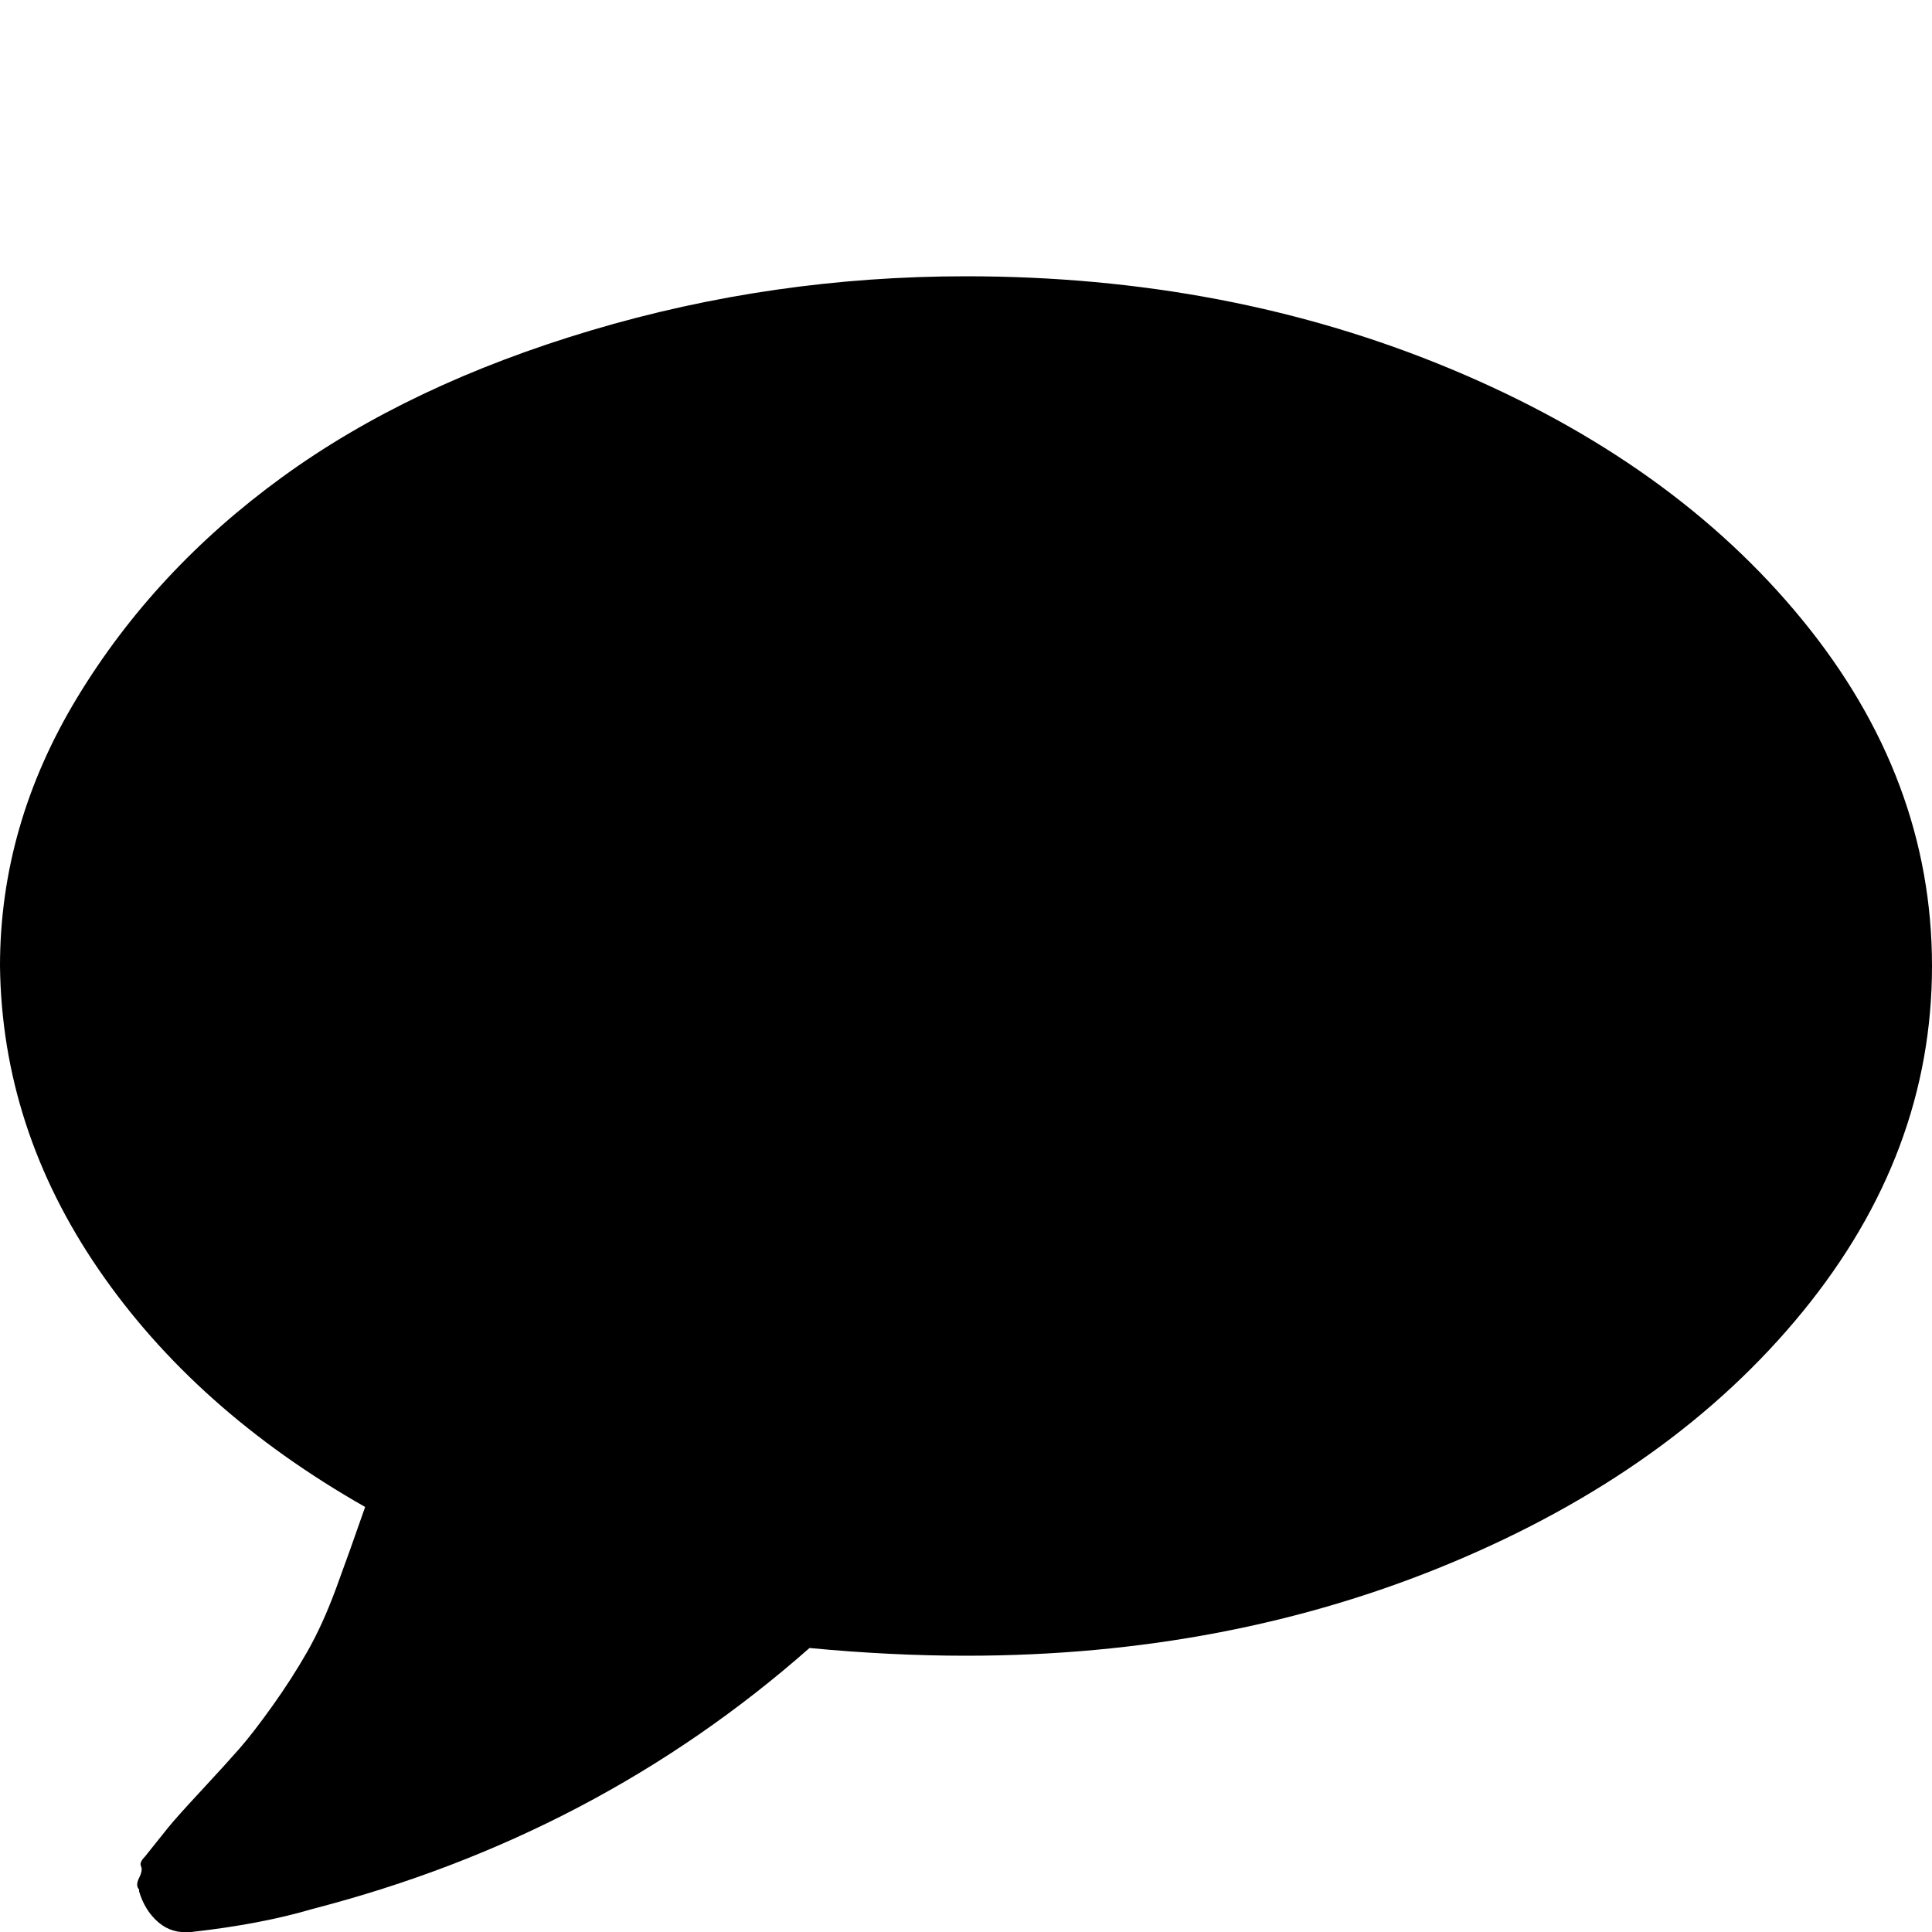
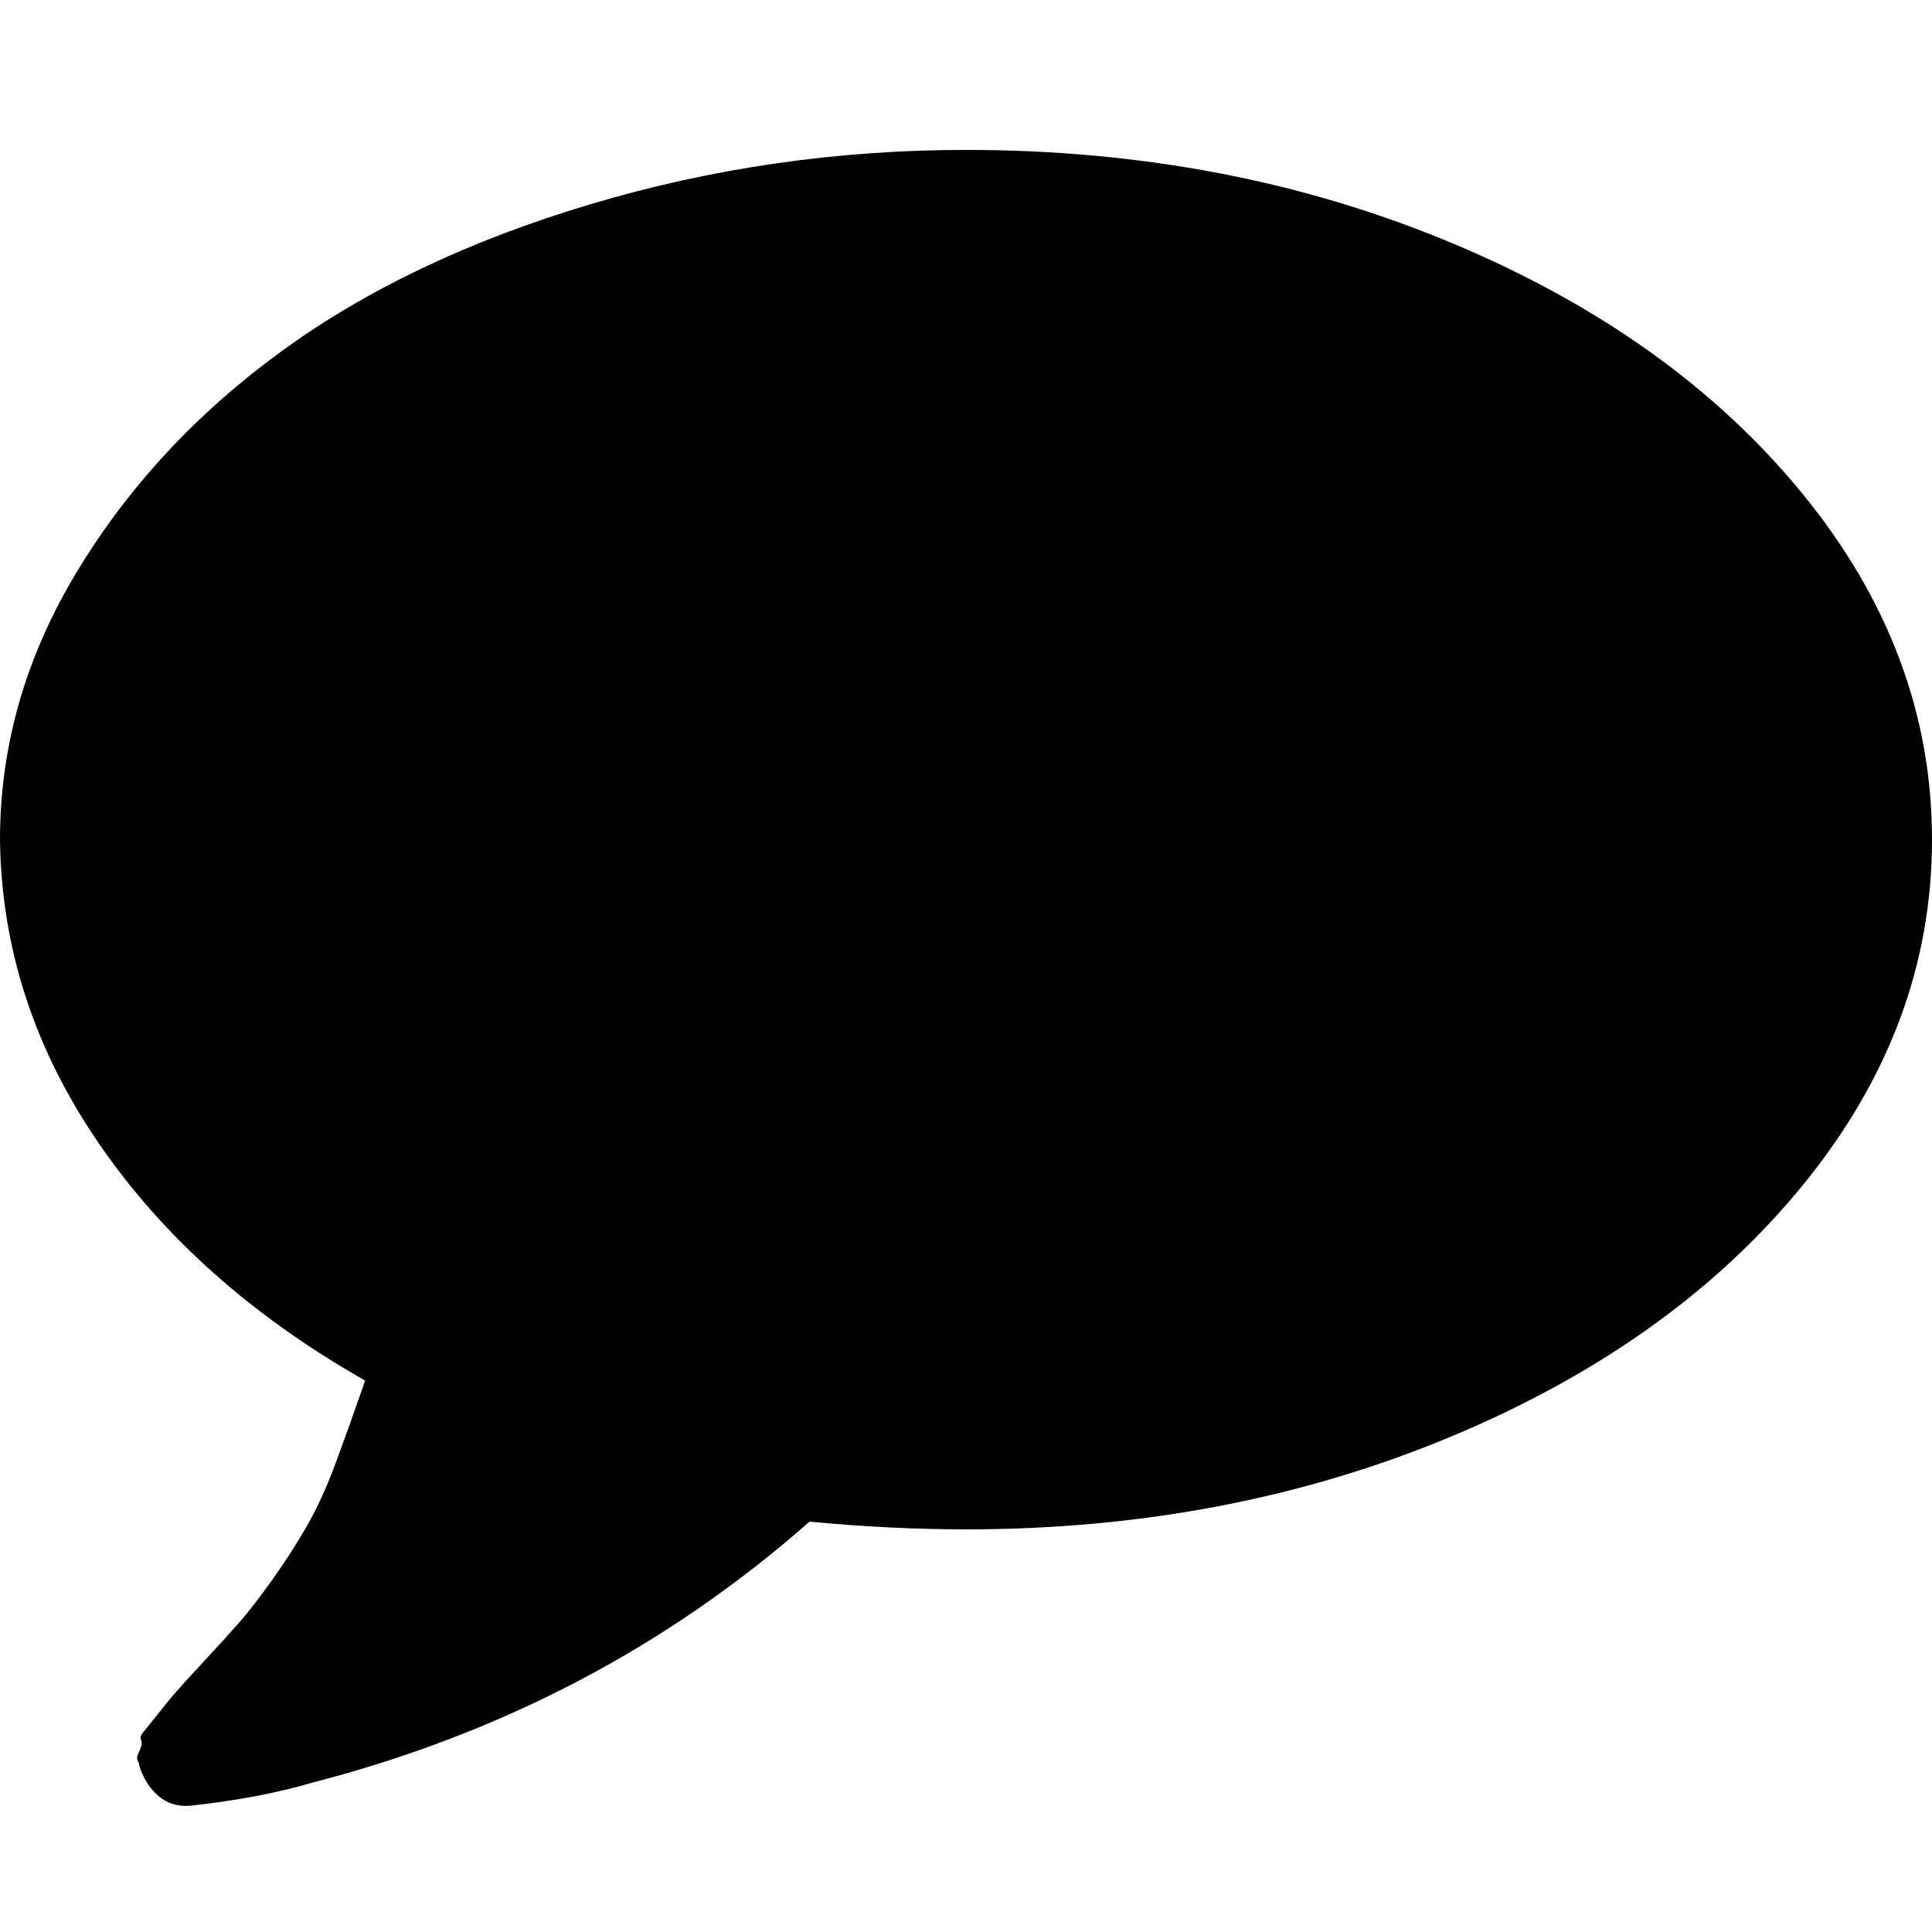
<svg xmlns="http://www.w3.org/2000/svg" width="20" height="20" viewBox="0 0 32 32" role="image" aria-labelledby="commentIconTitle commentIconDesc">
-   <path d="M32 16q0 3.104-2.144 5.728t-5.824 4.16-8.032 1.536q-1.248 0-2.592-0.128-3.52 3.104-8.224 4.32-0.864 0.256-2.016 0.384-0.32 0.032-0.544-0.16t-0.32-0.512v-0.032q-0.064-0.064 0-0.192t0.032-0.192 0.064-0.16l0.128-0.16t0.128-0.16 0.128-0.16q0.128-0.16 0.544-0.608t0.64-0.704 0.544-0.704 0.576-0.896 0.48-1.056 0.48-1.344q-2.816-1.6-4.416-3.936t-1.632-5.024q0-2.336 1.28-4.448t3.392-3.648 5.12-2.432 6.208-0.896q4.352 0 8.032 1.536t5.824 4.16 2.144 5.728z" />
+   <path d="M32,13.907 q0,3.104 -2.144,5.728 t-5.824,4.16 t-8.032,1.536 q-1.248,0 -2.592,-0.128 q-3.52,3.104 -8.224,4.32 q-0.864,0.256 -2.016,0.384 q-0.32,0.032 -0.544,-0.16 t-0.32,-0.512 v-0.032 q-0.064,-0.064 0,-0.192 t0.032,-0.192 t0.064,-0.16 l0.128,-0.16 t0.128,-0.16 t0.128,-0.16 q0.128,-0.16 0.544,-0.608 t0.64,-0.704 t0.544,-0.704 t0.576,-0.896 t0.48,-1.056 t0.48,-1.344 q-2.816,-1.6 -4.416,-3.936 t-1.632,-5.024 q0,-2.336 1.28,-4.448 t3.392,-3.648 t5.12,-2.432 t6.208,-0.896 q4.352,0 8.032,1.536 t5.824,4.16 t2.144,5.728 z" />
</svg>
